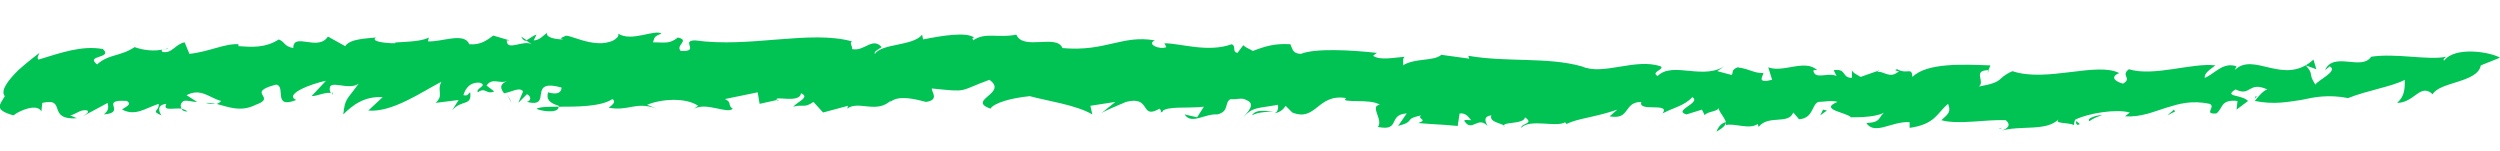
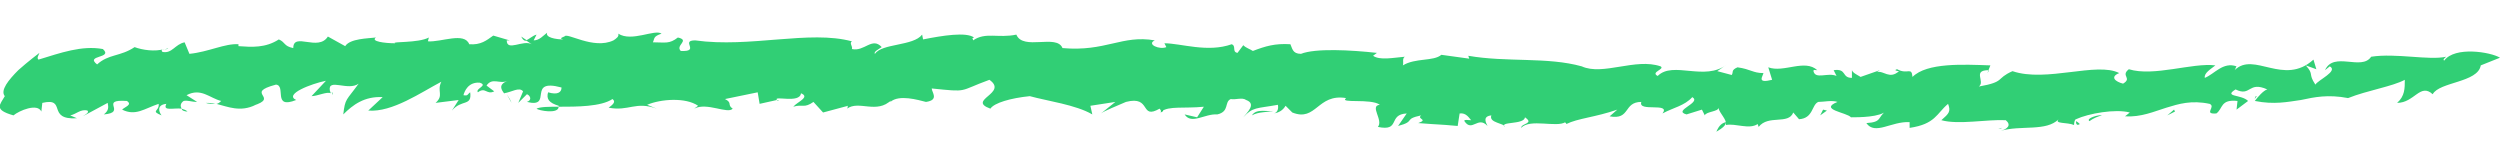
<svg xmlns="http://www.w3.org/2000/svg" id="Layer_1" viewBox="0 0 260 15.6">
  <style>
-     .st0{fill:#00C354}
+     .st0{fill:#00c355ce}
  </style>
  <path class="st0" d="M206.8 7.3l-.1.3c.1-.2.2-.3.1-.3zM234.7 10h-.1c-.2.4-.1.3.1 0zM54.8 4.2l-.6-.4c.2.4.4.5.6.4zM17.1 5.1zM34.5 9.6l.1.3c0-.2 0-.3-.1-.3zM22.4 10.8c-.3-.1-.7-.1-1-.1.2.1.7.1 1 .1zM17.5 5c-.1.1-.2.1-.4.2.2-.1.3-.2.4-.2zM52.7 9.8l.5.9c-.1-.3-.3-.6-.5-.9zM19.5 11.6c-.2-.2-.4-.2-.6-.3 0 .2.3.3.6.3zM120.9 11.4c-.1.1-.2.2-.2.3.3-.1.3-.2.2-.3zM80.9 10.4h-.1s.1.1.2.1l-.1-.1zM92.6 10.4l-.2.2c.2-.1.2-.1.2-.2zM72.1 11.3c-.1.1-.3.2-.4.3l.4-.3z" />
  <path class="st0" d="M260 6c-1-.6-4.7-1.2-5.8.3-.2-.1.1-.3.2-.4-.9.2-2.2.1-3.6 0s-2.9-.2-4.2 0c-1 1.5-3.9-.6-4.8 1.4l.5-.4c.9.5-1.2 1.4-1.5 1.9-.8-1.2-.1-1-1-2l1.1.4-.3-1c-3.1 2.8-6.2-.9-8.2 1.1.1-.1.1-.3.2-.4-1.4-.5-2.3.8-3.3 1.2-.1-.5.6-.9 1.1-1.3-2.4-.3-6.4 1.2-9 .4-.9.7.4.9-.6 1.5-.8-.2-1.4-.7-.4-1.1-2.3-1.2-7.6 1-11.1-.2-1.8.8-.7 1.1-3.5 1.6.7-.5-.7-1.7 1-1.7l.2-.5c-2.8-.1-6.6-.3-8.1 1.2-.1-1.1-.5-.2-1.6-.8-.4.1 0 .2.2.2-1 .9-1.6-.1-2.3.1l.3-.2-2 .7c-.3-.2-.8-.4-.9-.7v.8c-1.1 0-.5-1-1.9-.8l.3.6c-.9-.4-2.2.4-2.4-.5 0-.2.1-.1.4-.1-1.3-1.2-3.5.3-5.1-.3l.4 1.3c-1.6.4-1-.3-.9-.7-1.1 0-1.3-.4-2.7-.6-.7.3-.4.5-.6.8l-1.5-.4 1-.7c-2.3 1.8-5.6-.4-7.2 1.2-.8-.4.8-.7.3-1-2.6-.9-6 1-8.2 0-3.6-1-7.8-.4-11.8-1.1l.1.3-2.9-.4c-.8.7-2.7.3-4 1.1.1-.3-.1-.7.2-.9-1.2.1-2.6.4-3.3-.1l.4-.3c-2.7-.3-6.4-.5-7.9.1-.9 0-.9-.6-1.1-1-1.6-.1-2.6.2-3.9.7-.3-.2-.7-.3-1-.6l-.6.8c-.6-.1-.1-.7-.6-.9-2.5.9-5.3-.1-7-.1l.2.4c-.7.3-2.1-.3-1.2-.7-3.4-.6-5.1 1.2-9.6.8-.6-1.5-4.1.3-4.8-1.4-1.9.4-3.2-.3-4.5.6 0-.2-.2-.2.1-.3-.8-.6-3.3-.2-5.3.2l-.1-.5c-.9 1.2-4.2.9-4.9 2-.2-.2.4-.5.7-.7-1-1.1-1.8.5-3.1.2.1-.3-.3-.6 0-.8-4.4-1.2-10.6.7-16.3-.1-1.6 0 .6 1.2-1.5 1.1-.6-.6 1-1.1-.3-1.4-.9.7-1.3.5-2.6.5.2-.4 0-.6.9-.9-.7-.5-3.1.9-4.5 0 .1.3-.2.5-.5.7-2.1 1-4.9-.9-5.1-.4 0 0-.7.2-.1.3-.8 0-1.9-.2-1.7-.7-.4.3-.8.8-1.4.8l.3-.6c-.4.1-.8.5-1.1.6l.6.4c-.9-.5-2.6.8-2.6-.4h.3l-1.7-.5c-.7.5-1.3 1-2.5.9-.5-1.3-2.9-.2-4.3-.3l.1-.4c-1.1.6-4 .4-3.5.6-1.1 0-2.6-.2-2-.6-.8.1-2.7.1-3.2.9l-1.8-1c-1 1.6-3.6-.5-3.6 1.2-1-.2-.8-.6-1.5-.9-1.4.9-2.8.8-4.2.7v-.2c-1.4-.1-3.1.8-5.1 1l-.5-1.2c-1 .2-1.3 1.2-2.3 1-.2-.2 0-.3.2-.3-1 .3-2.3.1-3.1-.2-1.5 1-2.7.7-3.9 1.8-1.3-1 1.7-.6.6-1.6-2.2-.4-4.4.4-6.7 1.1-.2-.2 0-.4.1-.7 0 0-1.2.9-2.2 1.8C.9 8.3 0 9.4.5 10c-.5.9-1.2 1.4.9 2 .6-.5 2.5-1.3 2.9-.4l.1-.9c2.6-.6.4 1.8 3.6 1.6l-.7-.3c.6-.1 1.1-.7 1.8-.5.2.2-.2.4-.5.6.9-.5 1.7-.9 2.6-1.4.1.5.1.8-.4 1.2 2.5-.2-.6-1.6 2.4-1.4.6.4-.2.6-.5.9 1.4.7 2.3-.1 3.8-.6.1.8-.9.7.3 1.2-.3-.4-.5-1.1.5-1.2-.4.8.7.4 1.6.5-.2-.3-.1-.6.2-.8.4-.1.8.1 1.4.1l-1.1-.7c1.5-.8 2.4.3 3.6.6-.1.1-.3.3-.5.3 1.2.3 2.5.9 4.1.1l-.3.1c2.9-.9-1-1.3 2.4-2.2 1.1.1-.4 2.6 2.1 1.6-1.3-.6 1.6-1.7 3.1-2L32.4 10c.6 0 1.6-.5 2-.3l-.1-.3c-.2-1.3 1.9.1 3-.7-1.3 1.8-1.4 1.5-1.6 3.2 1-1 2.2-1.9 4.1-1.8l-1.5 1.4c2.5.2 5.5-1.9 7.6-3-.5 1 .3 1.4-.6 2.2l2.4-.3-.7 1.1c1-1.2 2.1-.4 1.9-1.9-.3.2-.2.4-.7.3.1-.4.5-1.4 1.7-1.3.9.3-.5.6-.2 1 .8-.6.9.3 1.7-.1l-.8-.6c.6-.9 1.4-.1 2.2-.5-1 .4-.7.9-.3 1.4l-.1-.1c.8-.1 1.6-.7 2-.2l-.5 1.2.9-.9c.3.1.6.6 0 .8 2.8.7-.1-2.5 3.6-1.5 0 .5-.4.8-1.4.5-.2.7.1 1.1 1.1 1.4v.1c1.9 0 4.4 0 5.6-.8.4.3 0 .6-.4.9 2.1.4 2.8-.7 5 .1l-1-.4c1.4-.6 4-.8 5.3.1l-.4.3c1.3-.7 3.5.6 4 0-.6-.4 0-.6-.8-1l3.4-.7.2 1.2 1.8-.4c-.4-.5 2.4.4 2.5-.7 1 .4-.4.9-.8 1.4 1-.3 1.1.2 2.1-.5l1 1.1 2.6-.7c-.1.1 0 .2-.1.3 1.2-.9 3.1.6 4.6-.9-.1.1-.1.1-.1.2.9-.8 2.9-.2 3.7 0 1.4-.2.6-1 .6-1.4 3.9.4 2.7.3 6-.9 2 1.4-2.4 2.1.1 3 .4-.6 2.1-1.1 4.1-1.3 1.8.5 4.8.9 6.5 1.9l-.2-.9 2.6-.4-1.5 1.2c.4-.3 1.7-.8 2.6-1.2 2.7-.7 1.4 1.9 3.5.7.1.1.1.2.2.3.7-.6 2.4-.3 4.4-.5l-.7 1.1-1.3-.3c.7 1.1 2.1-.1 3.4 0 1.3-.3.7-1.3 1.4-1.6.5.1 1.2-.2 1.6.1 1.1.4.1 1.3-.3 1.8 1-1.1 1.4-.9 3.6-1.3.1.5-.1.8-.4.9.5-.1.9-.3 1.2-.8l.7.7c2.5 1 2.6-2 5.6-1.5-.8.6 2.6 0 3.5.7-1.1.1.4 1.6-.2 2.3 2.4.5 1-1.3 3-1.4l-.9 1.3c1.9-.5.5-.7 2.4-1.1-.5.4.8.4-.3.8 2.5.2 1.9.1 4.1.3l.2-1.3c.7-.1 1 .5 1.2.7-.3 0-.8-.1-.7.1.8 1.2 1.4-.6 2.4.5-.2-.4-.5-1 .4-1.1-.3.8 1.4.8 1.4 1.2-.6-.6 2-.2 2.1-1 1 .7-.4.6-.4 1.1.9-1 3.7 0 4.6-.6 0 .1.1.1.1.2 1.2-.6 3-.7 5.3-1.5l-.8.7c2.2.4 1.4-1.5 3.3-1.5-.4 1.1 3.1 0 2.2 1.2 1.1-.6 2.3-.8 3.1-1.7 1 .6-2.1 1.4-.6 1.8l1.6-.5.3.6c.1-.4 1.5-.4 1.4-.8.2.7.9 1.2.8 1.8 1-.2 2.4.5 3.3-.1l.1.3c1-1.3 3.1-.2 3.6-1.5l.6.7c1.5-.1 1.3-1.5 2-1.8.6 0 1.4-.2 2 0-2 .8 1 1.1 1.4 1.6.8 0 3.1 0 3.7-.7-1 .7-.4 1.2-2.1 1.3.9 1.3 2.6-.2 4.5-.1v.6c2.7-.4 2.8-1.5 4-2.5.3.8.1 1-.7 1.7 1.8.5 4.7-.1 6.7 0 .6.5.2.9-.5 1.1 2.1-.6 4.7.1 6-1.2-.5.5.9.3 1.6.6 0-.3.1-.6.2-.6 1.3-.6 4.1-1.1 5.6-.7l-.5.4c1.7.1 3-.5 4.3-.9 1.3-.4 2.6-.8 4.5-.4.7.3-.7 1.1.7 1 .7-.5.4-1.5 2.2-1.3l-.1.9 1.2-.9c-.7-.7-2.6-.4-1.3-1.2 1.6.8 1.3-.9 3.3 0-.4.1-1 .8-1.3 1.2 2 .4 3.4.1 4.8-.1 1.4-.3 2.8-.6 4.9-.2 2-.8 4.6-1.2 5.9-1.9 0 .9 0 1.7-.8 2.4 1.8 0 2.4-2.1 3.7-.9.7-1.3 4.7-1.2 5-3l2-.8z" />
  <path class="st0" d="M58.1 11.1c-1 0-1.9 0-2.3.2.2.2 2.3.6 2.3-.2zM208.2 13.3c-.1 0-.3.1-.4.1.1 0 .3 0 .4-.1zM216.3 12.9c-.1-.1-.2-.2-.4-.3 0 .3.1.5.4.3zM132.6 11.5zM178.5 13.7c.7-.4 1-.7 1-1-.4.1-.7.3-1 1zM163 12.6c-.1.1-.2.1-.3.2.3-.1.3-.2.3-.2zM130.2 12c.7-.4 1.6-.3 2.4-.5-.7.2-1.9-.3-2.4.5zM226.1 11.4l-.7.6.8-.4zM218.6 12c-.3-.1-1.7.3-1.3.6.4-.3.9-.5 1.3-.6zM189.6 11.4l-.3.6.7-.5z" />
</svg>
